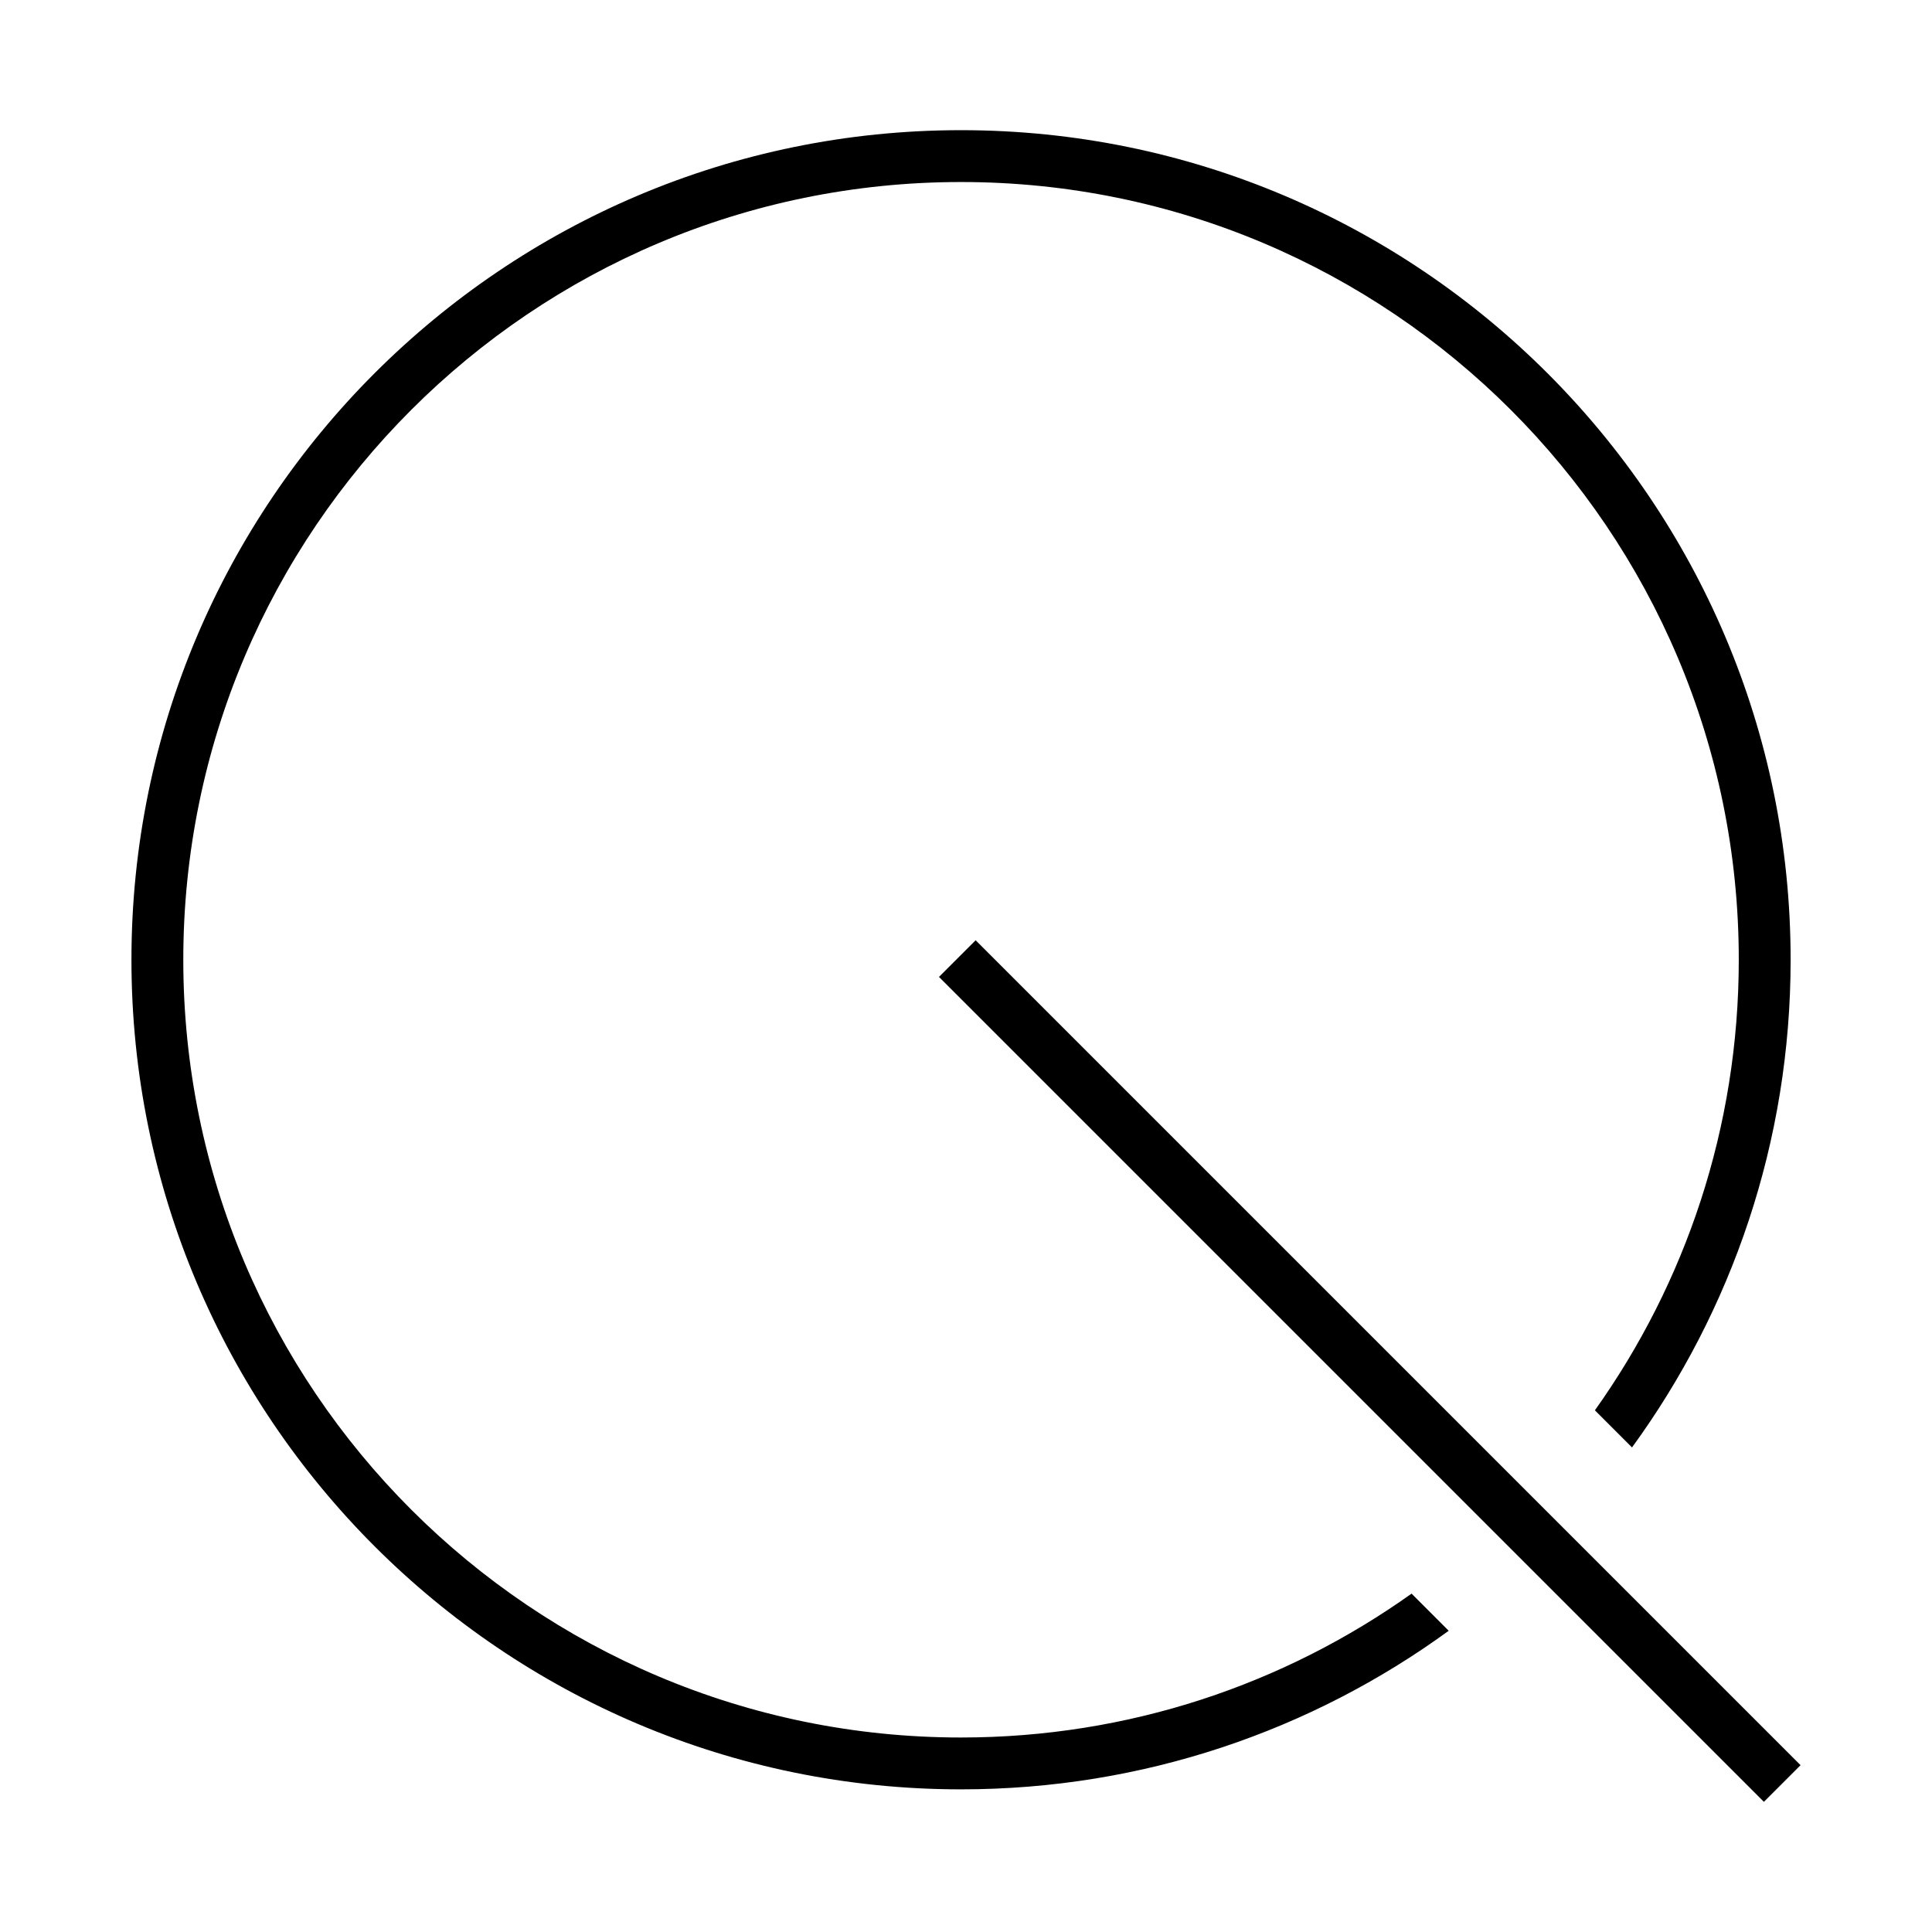
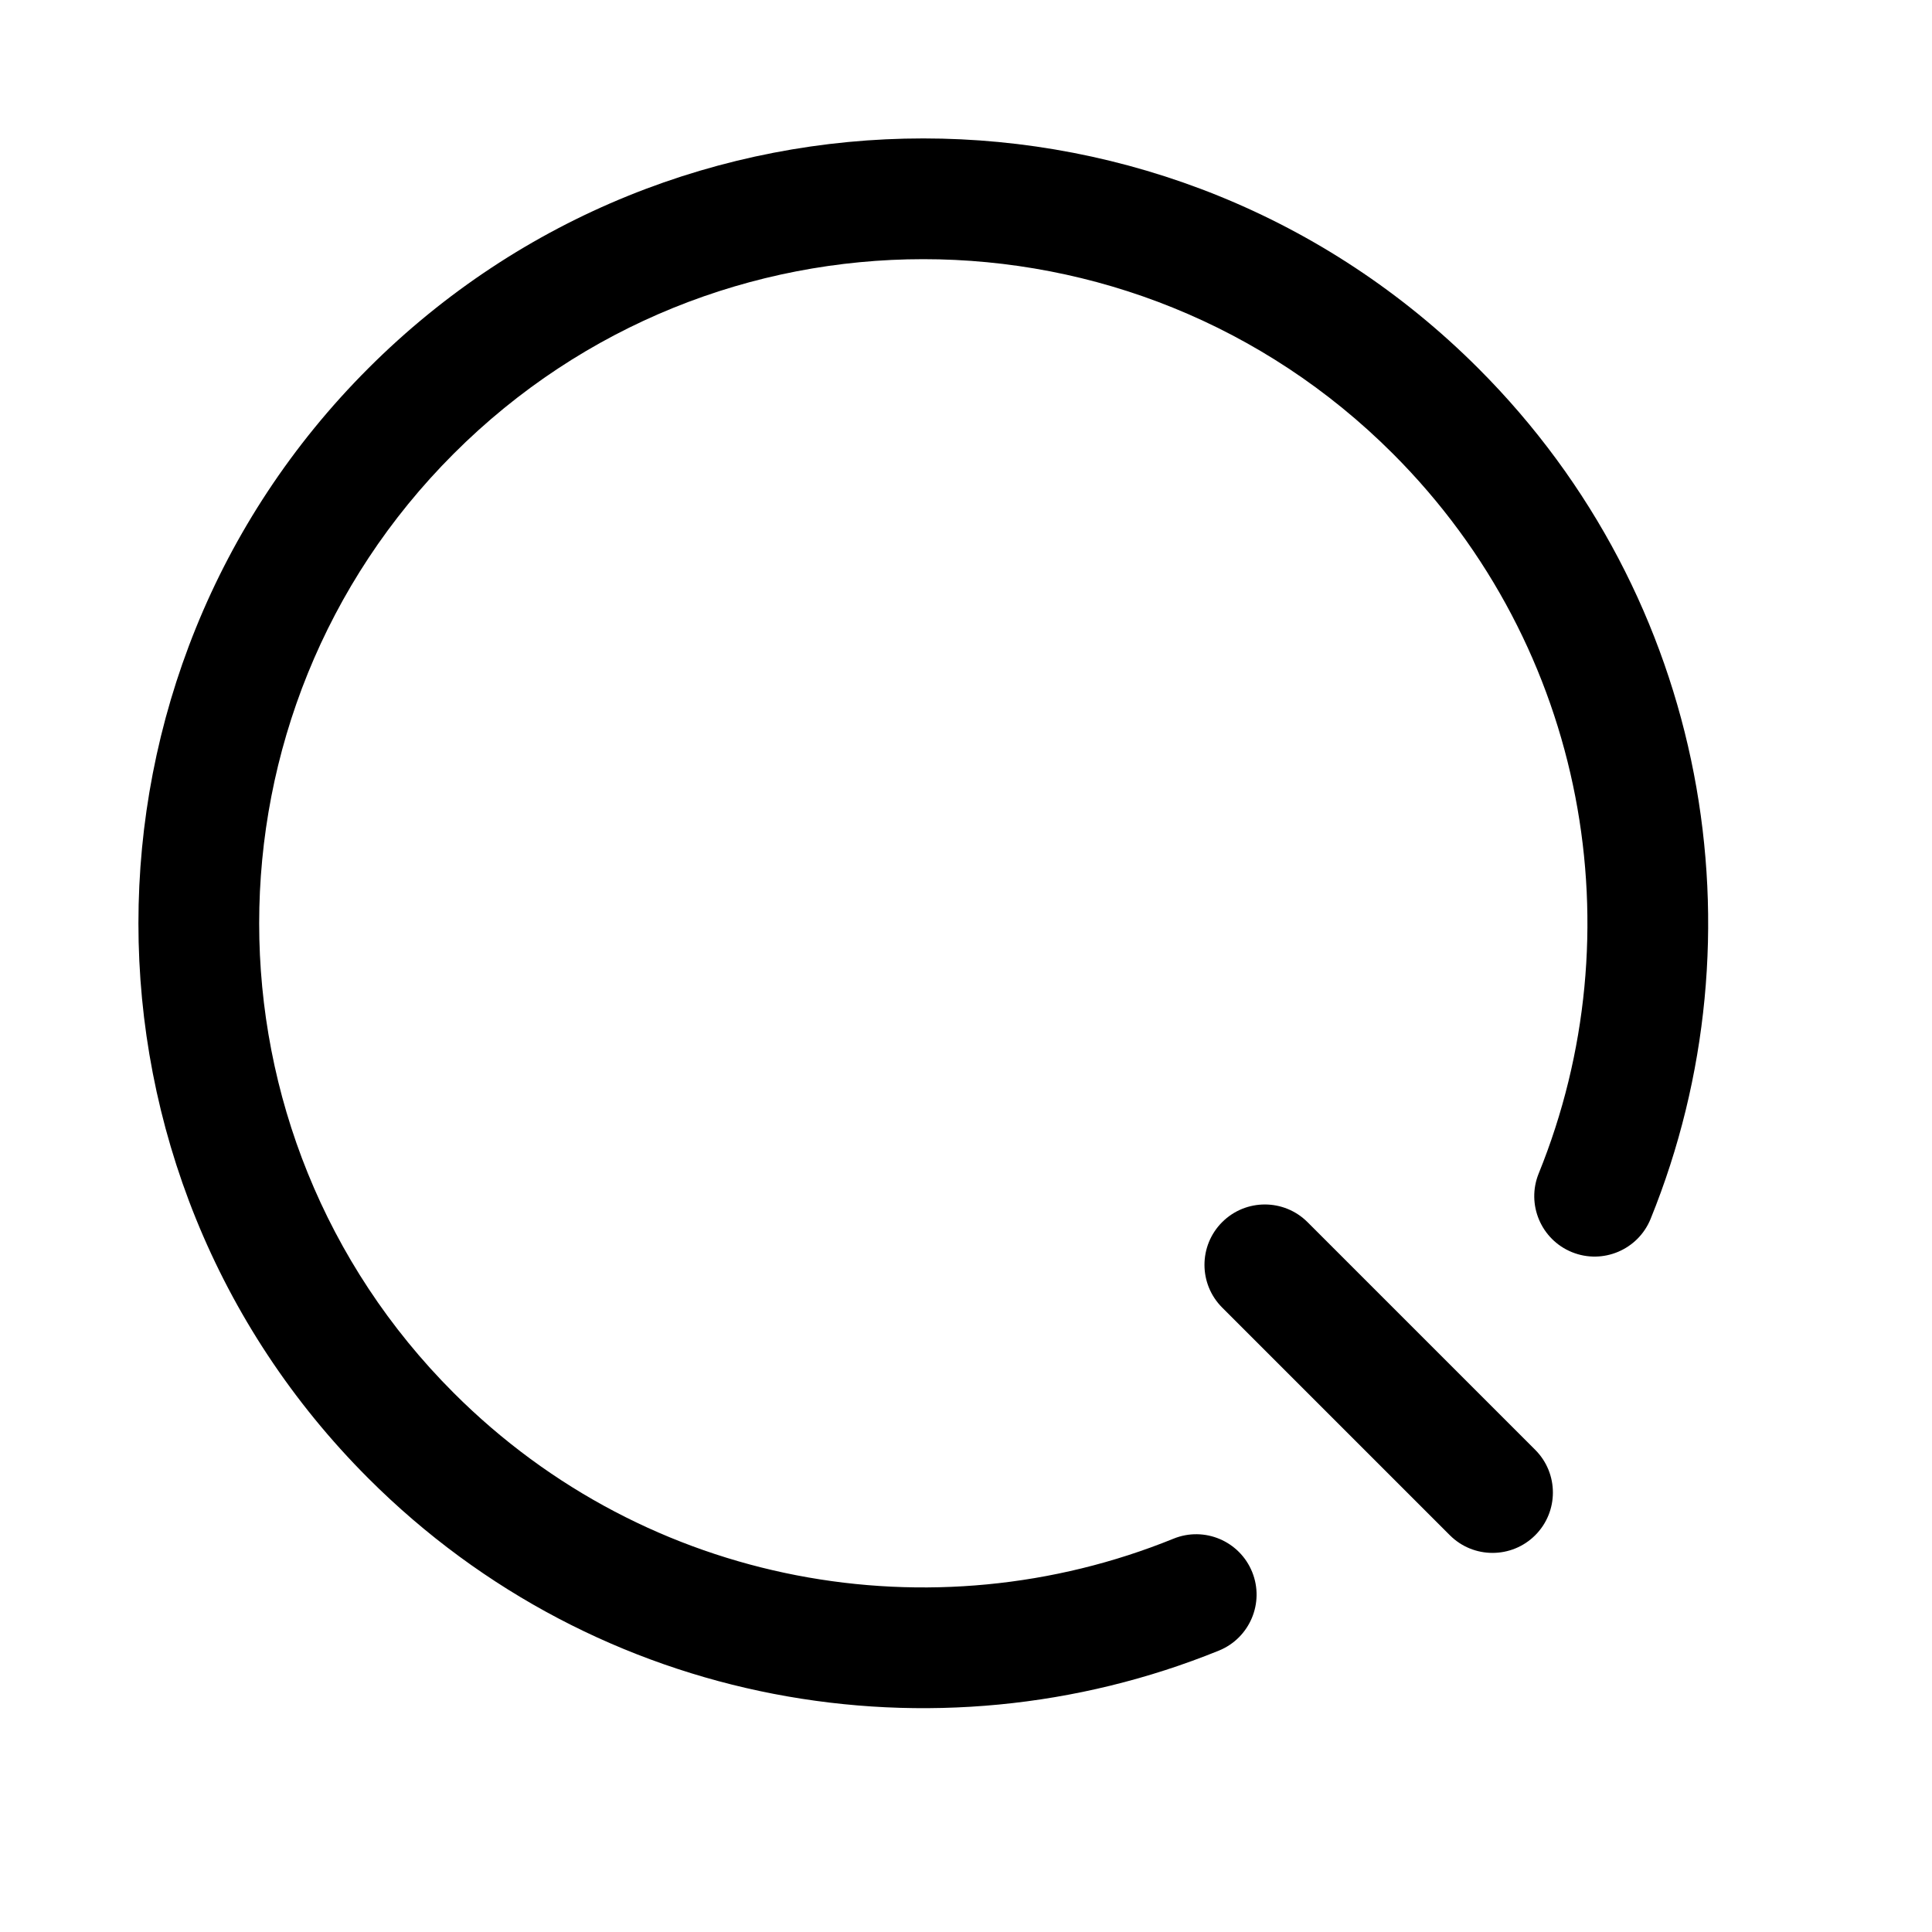
- <svg xmlns="http://www.w3.org/2000/svg" width="100%" height="100%" viewBox="0 0 412 412" version="1.1" xml:space="preserve" style="fill-rule:evenodd;clip-rule:evenodd;stroke-linejoin:round;stroke-miterlimit:2;">
-   <g transform="matrix(5.528449,0,0,5.528449,-933.9191,-934.1908)">
-     <g transform="matrix(1,0,0,1,132,142)">
-       <path fill="current" d="M92.811,89.883C87.53,93.729 81.028,96 74,96C56.339,96 42,81.661 42,64C42,46.339 56.339,32 74,32C91.661,32 106,46.339 106,64C106,71.028 103.729,77.53 99.882,82.811L98.45,81.379C101.944,76.474 104,70.475 104,64C104,47.443 90.557,34 74,34C57.442,34 44,47.443 44,64C44,80.557 57.442,94 74,94C80.475,94 86.474,91.944 91.379,88.45L92.811,89.883Z" />
-     </g>
-     <g transform="matrix(0.707107,-0.707107,0.707107,0.707107,-91.83583,222.2178)">
-       <rect fill="current" x="221" y="199" width="2" height="45" />
-     </g>
+ <svg xmlns="http://www.w3.org/2000/svg" width="64" height="64" fill="none" viewBox="0 0 24 24">
+   <g transform="rotate(135 12 12)">
+     <path opacity="1" d="M8.792 5.147C9.173 4.986 9.352 4.546 9.191 4.164C9.03 3.783 8.59 3.604 8.208 3.765C4.708 5.244 2.25 8.709 2.25 12.75C2.25 18.135 6.615 22.5 12 22.5C17.385 22.5 21.75 18.135 21.75 12.75C21.75 8.709 19.292 5.244 15.792 3.765C15.41 3.604 14.97 3.783 14.809 4.164C14.648 4.546 14.826 4.986 15.208 5.147C18.172 6.399 20.25 9.333 20.25 12.75C20.25 17.307 16.556 21 12 21C7.444 21 3.75 17.307 3.75 12.75C3.75 9.333 5.828 6.399 8.792 5.147Z" fill="currentColor" />
+     <path d="M12.75 2.75C12.75 2.336 12.414 2 12 2C11.586 2 11.25 2.336 11.25 2.75V6.75C11.25 7.164 11.586 7.5 12 7.5C12.414 7.5 12.75 7.164 12.75 6.75V2.75Z" fill="currentColor" />
  </g>
</svg>
